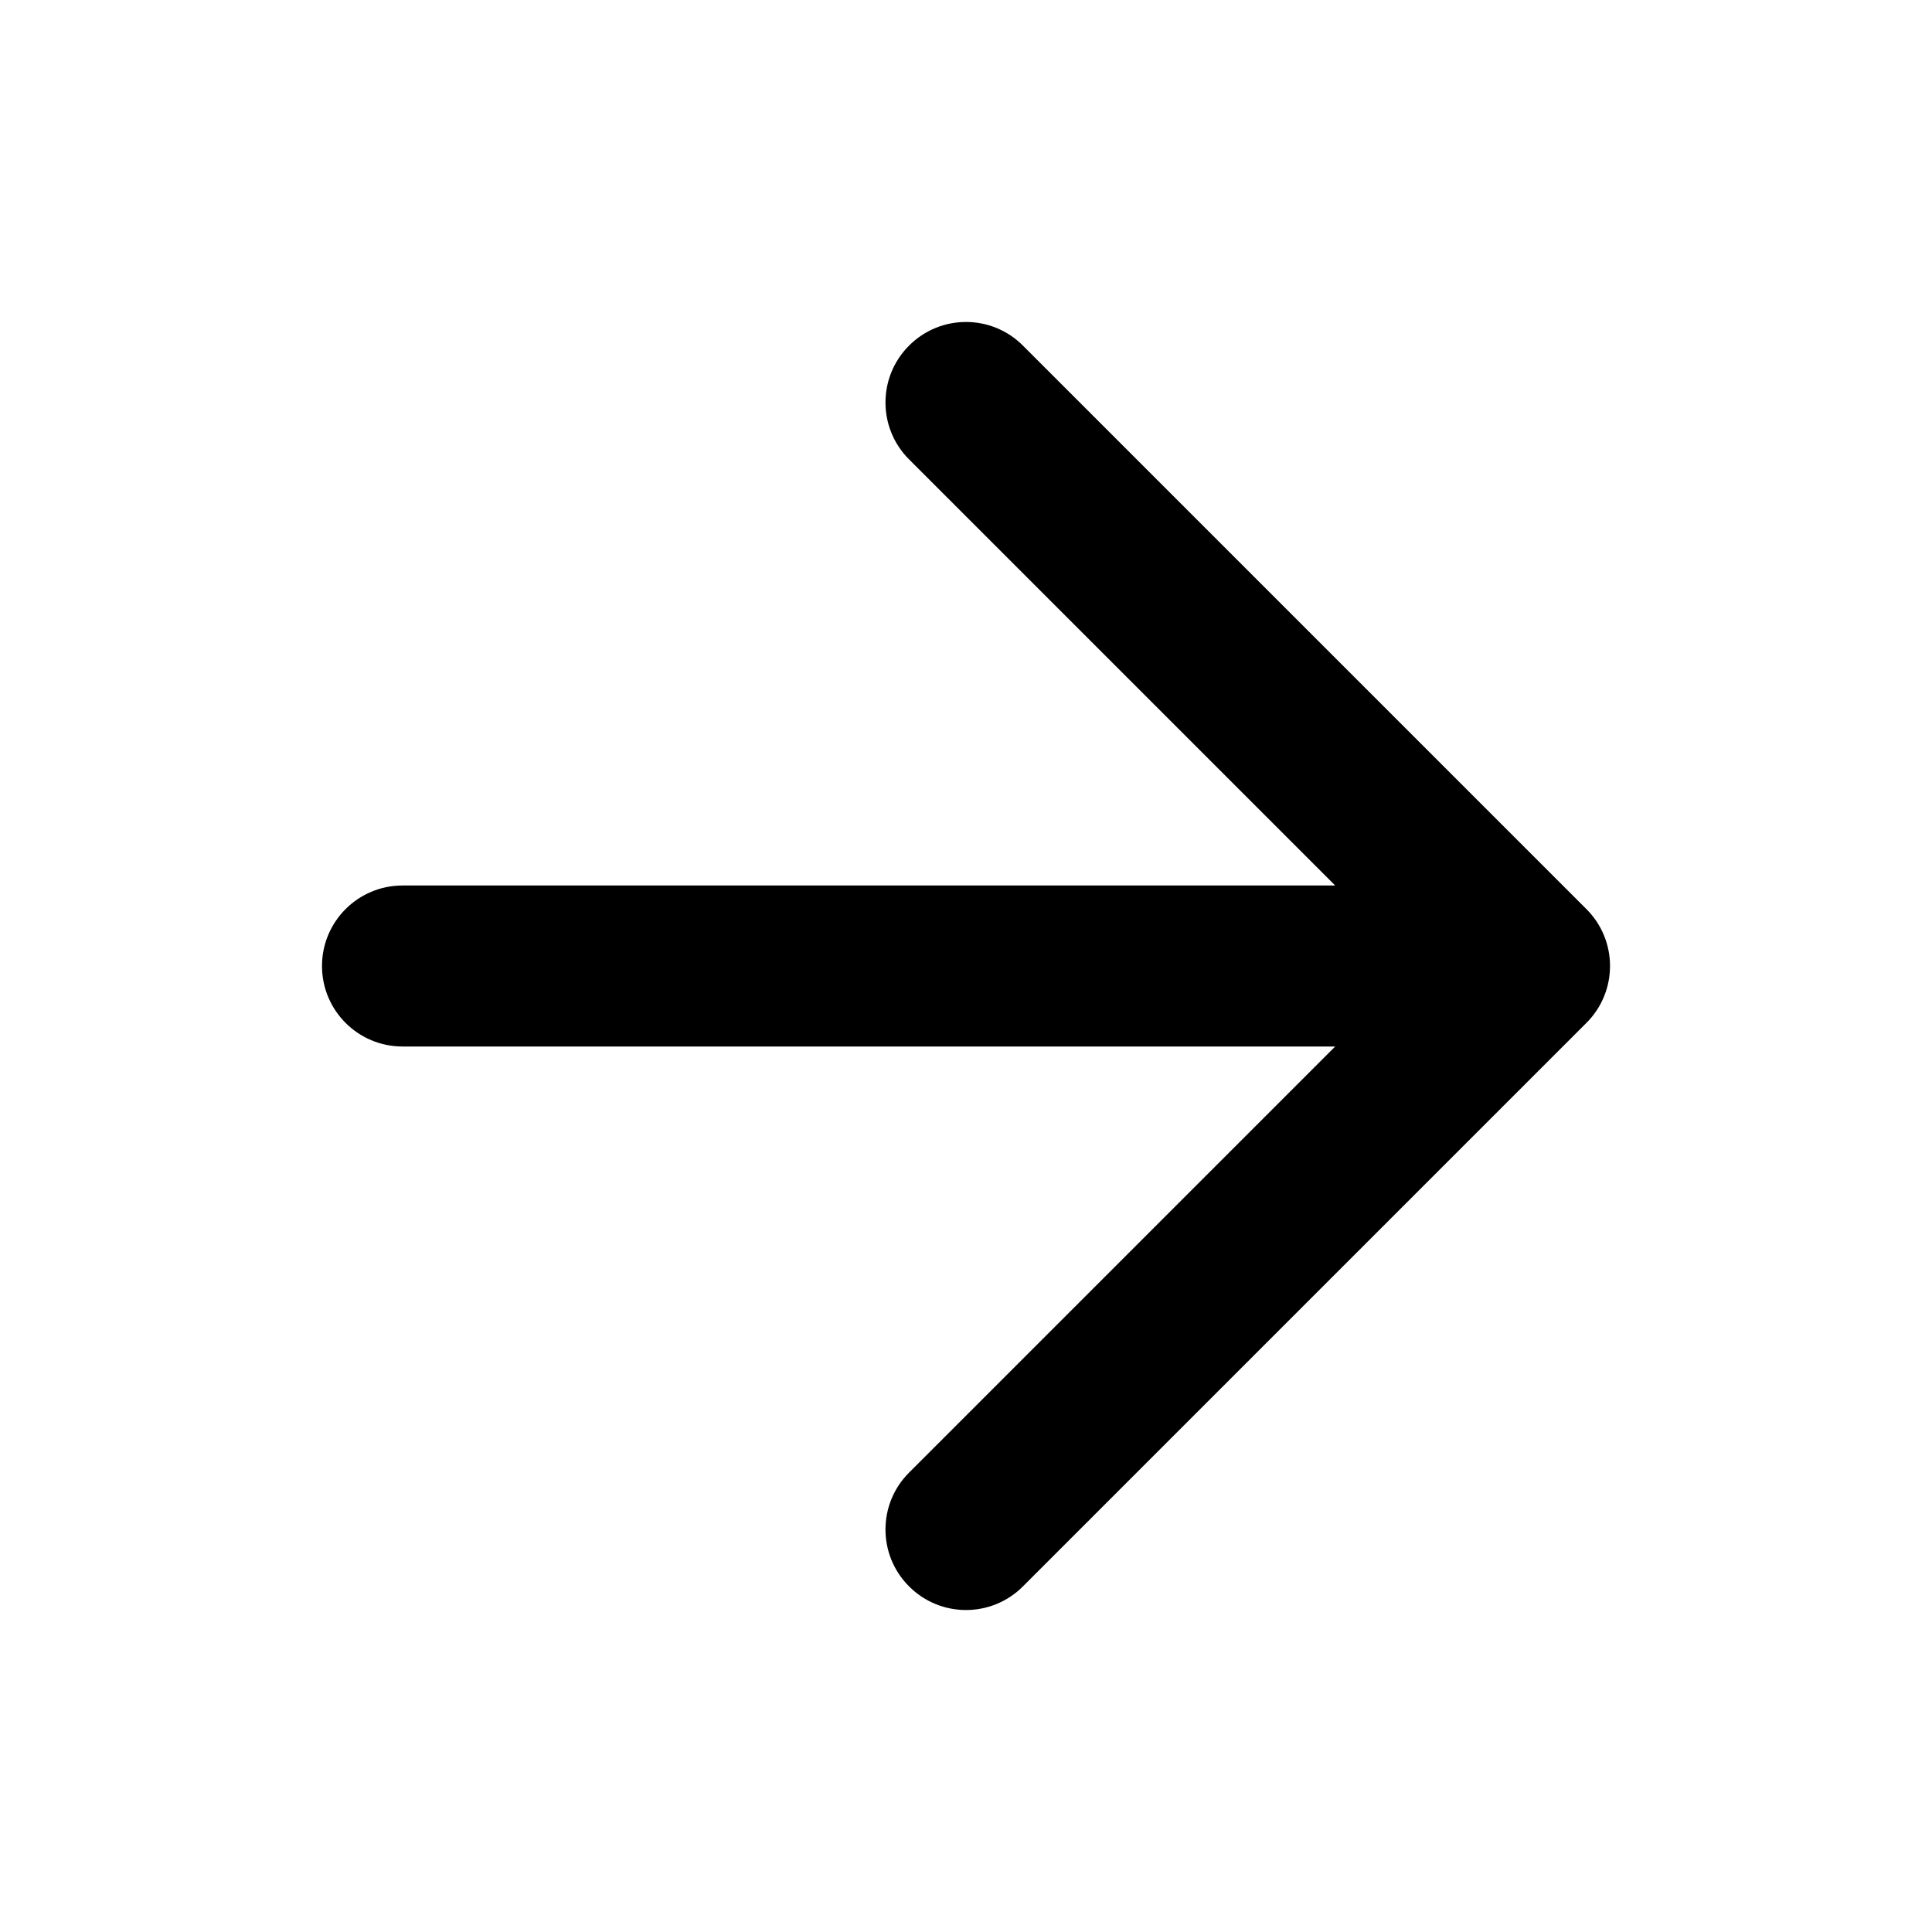
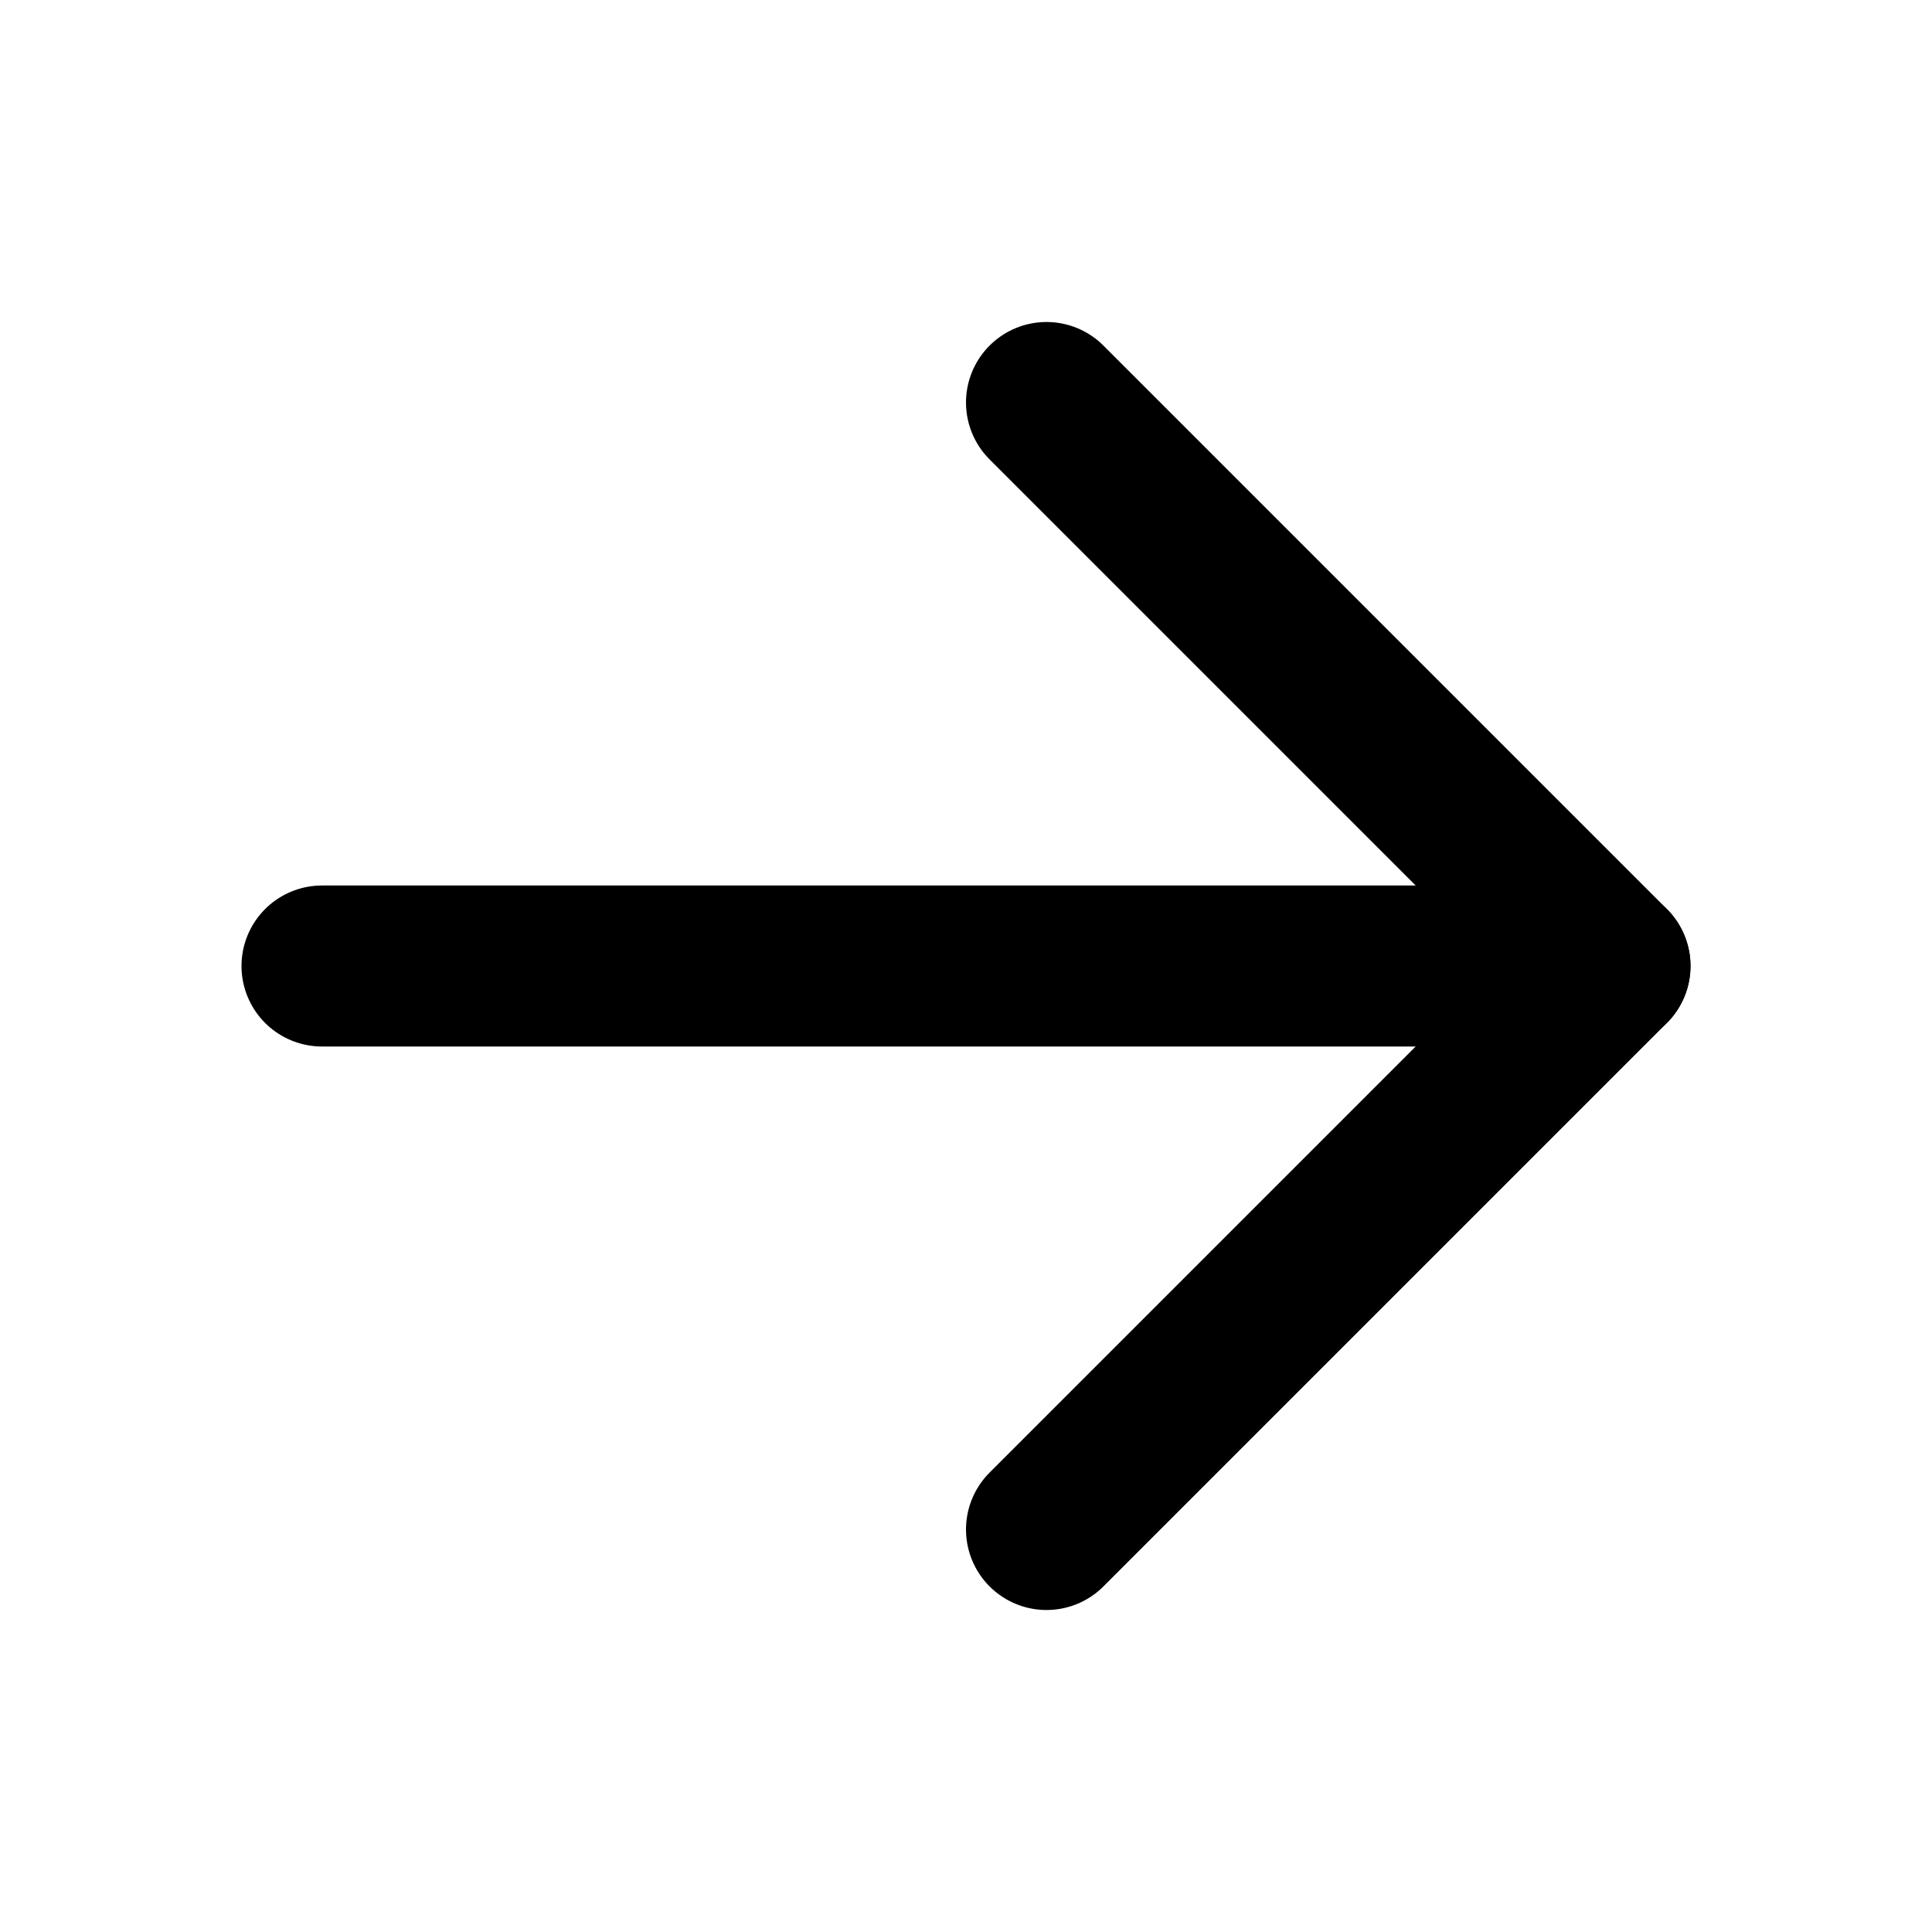
<svg xmlns="http://www.w3.org/2000/svg" width="24" height="24" viewBox="0 0 24 24" fill="none">
-   <path fill-rule="evenodd" clip-rule="evenodd" d="M12.707 4.293C12.317 3.902 11.683 3.902 11.293 4.293C10.902 4.683 10.902 5.317 11.293 5.707L16.586 11H5C4.448 11 4 11.448 4 12C4 12.552 4.448 13 5 13H16.586L11.293 18.293C10.902 18.683 10.902 19.317 11.293 19.707C11.683 20.098 12.317 20.098 12.707 19.707L19.707 12.707C20.098 12.317 20.098 11.683 19.707 11.293L12.707 4.293Z" fill="black" />
+   <path d="M4 12H20" stroke="black" stroke-width="2" stroke-linecap="round" stroke-linejoin="round" />
+   <path d="M13 5L20 12L13 19" stroke="black" stroke-width="2" stroke-linecap="round" stroke-linejoin="round" />
</svg>
